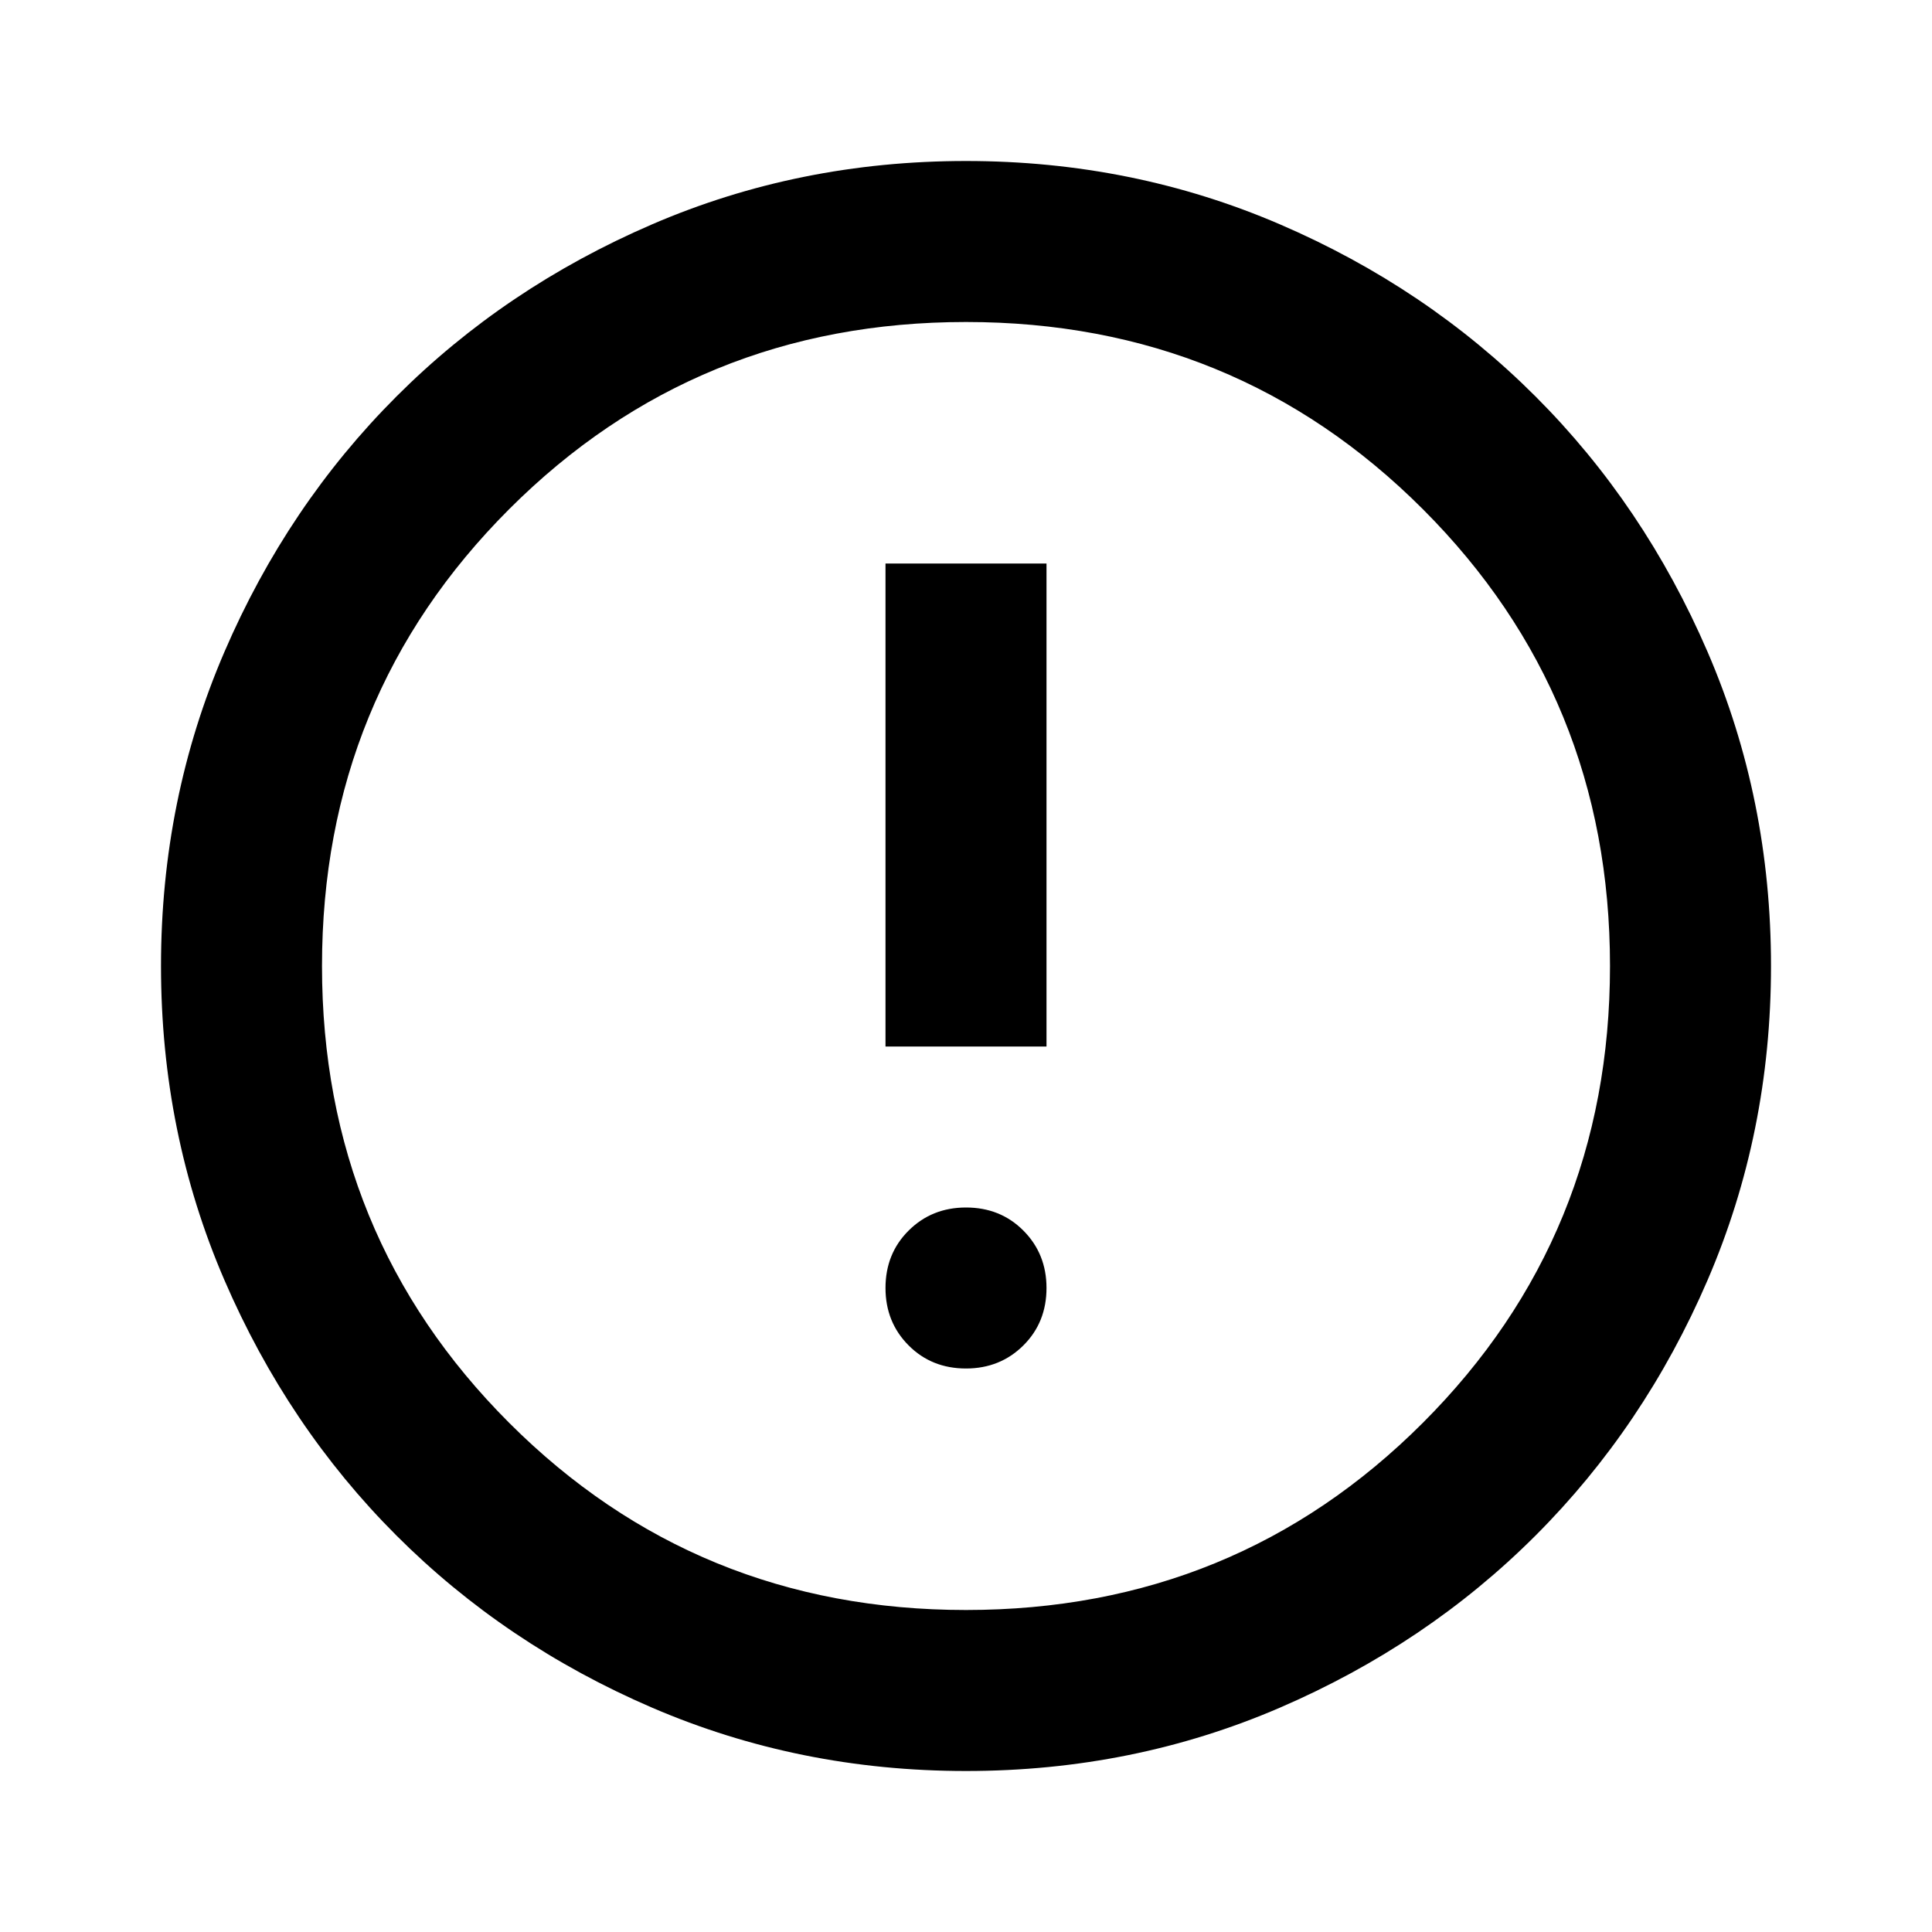
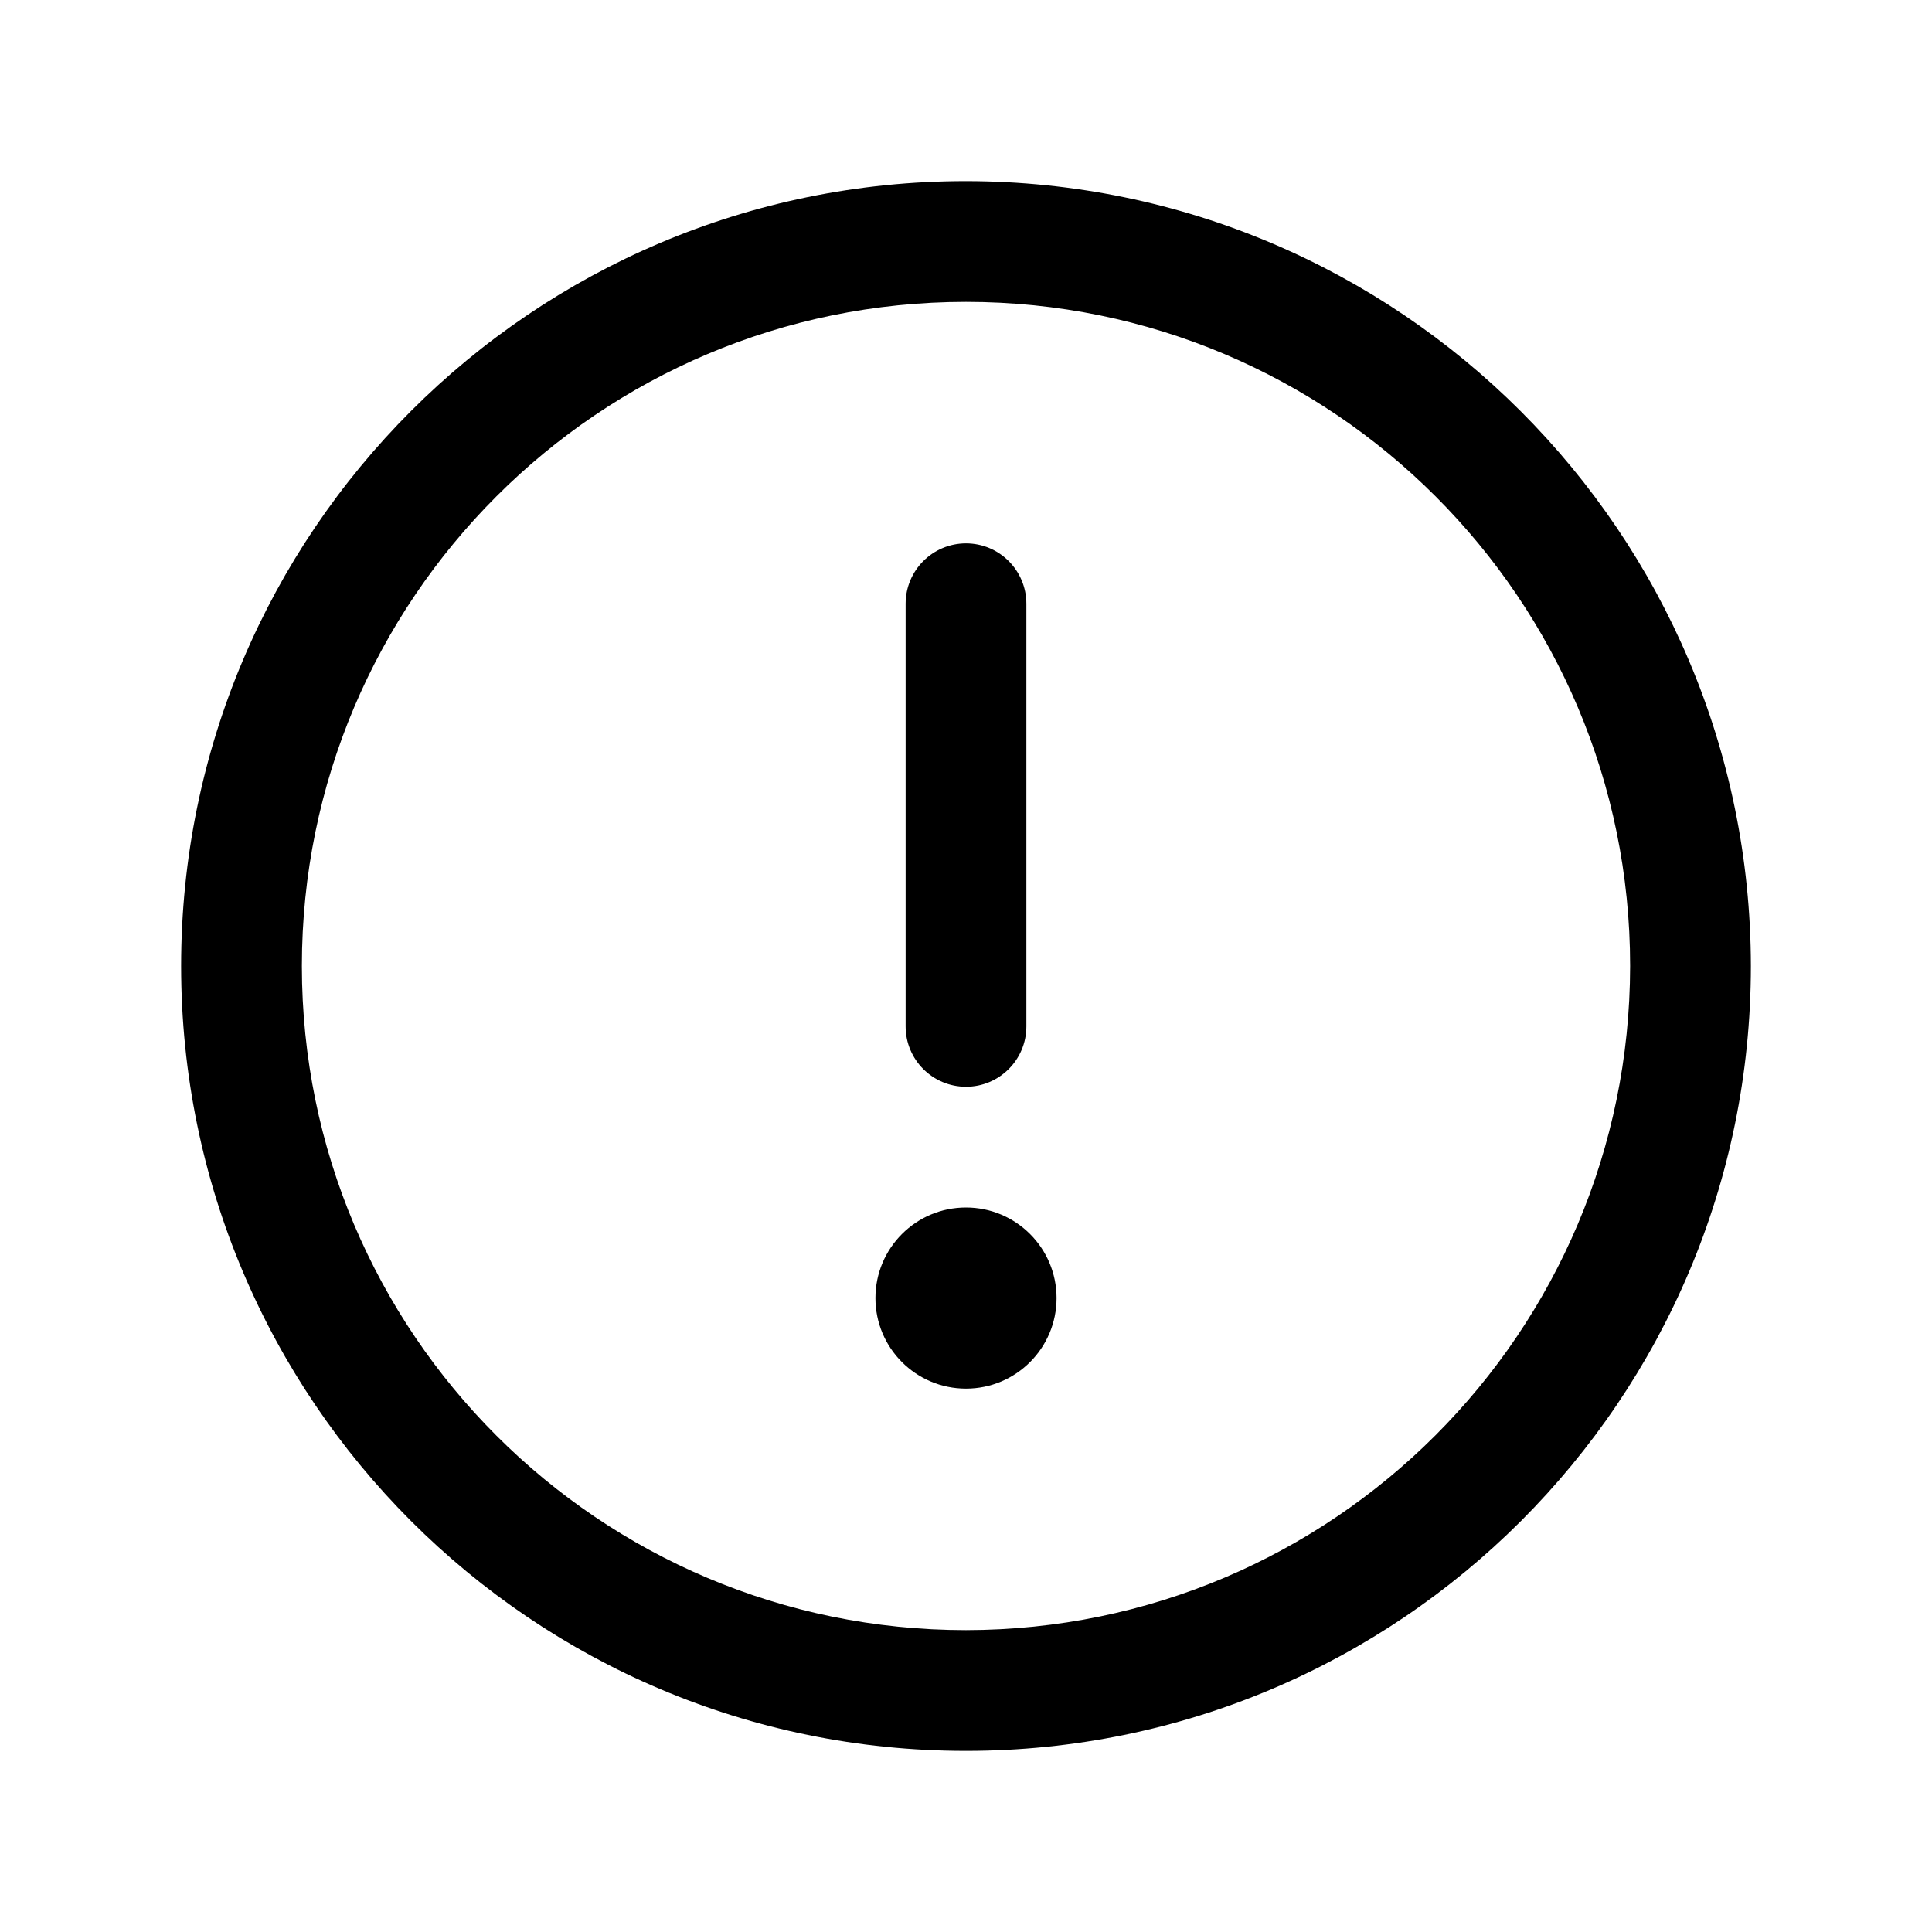
- <svg xmlns="http://www.w3.org/2000/svg" viewBox="0 0 24 24">
-   <path d="m12 17c.283 0 .521-.096.713-.287s.287-.429.287-.713-.096-.521-.287-.713-.429-.287-.713-.287-.521.096-.713.287-.287.429-.287.713.096.521.287.713.429.287.713.287zm-1-4h2v-6h-2zm1 9c-1.383 0-2.683-.263-3.9-.787s-2.275-1.238-3.175-2.138-1.613-1.958-2.138-3.175-.787-2.517-.787-3.9.263-2.683.787-3.9 1.238-2.275 2.138-3.175 1.958-1.613 3.175-2.138 2.517-.787 3.9-.787 2.683.263 3.9.787 2.275 1.238 3.175 2.138 1.613 1.958 2.138 3.175.787 2.517.787 3.9-.263 2.683-.787 3.9-1.238 2.275-2.138 3.175-1.958 1.613-3.175 2.138-2.517.787-3.9.787zm0-2c2.233 0 4.125-.775 5.675-2.325s2.325-3.442 2.325-5.675c0-2.233-.775-4.125-2.325-5.675s-3.442-2.325-5.675-2.325c-2.233 0-4.125.775-5.675 2.325s-2.325 3.442-2.325 5.675c0 2.233.775 4.125 2.325 5.675s3.442 2.325 5.675 2.325z" />
+ <svg xmlns="http://www.w3.org/2000/svg" viewBox="0 0 24 24" fill="currentColor">
+   <g transform="scale(0.09375)">
+     <path d="M128,24A104,104,0,1,0,232,128,104.11,104.11,0,0,0,128,24Zm0,192a88,88,0,1,1,88-88A88.1,88.1,0,0,1,128,216Zm-8-80V80a8,8,0,0,1,16,0v56a8,8,0,0,1-16,0Zm20,36a12,12,0,1,1-12-12A12,12,0,0,1,140,172Z" />
+   </g>
</svg>
